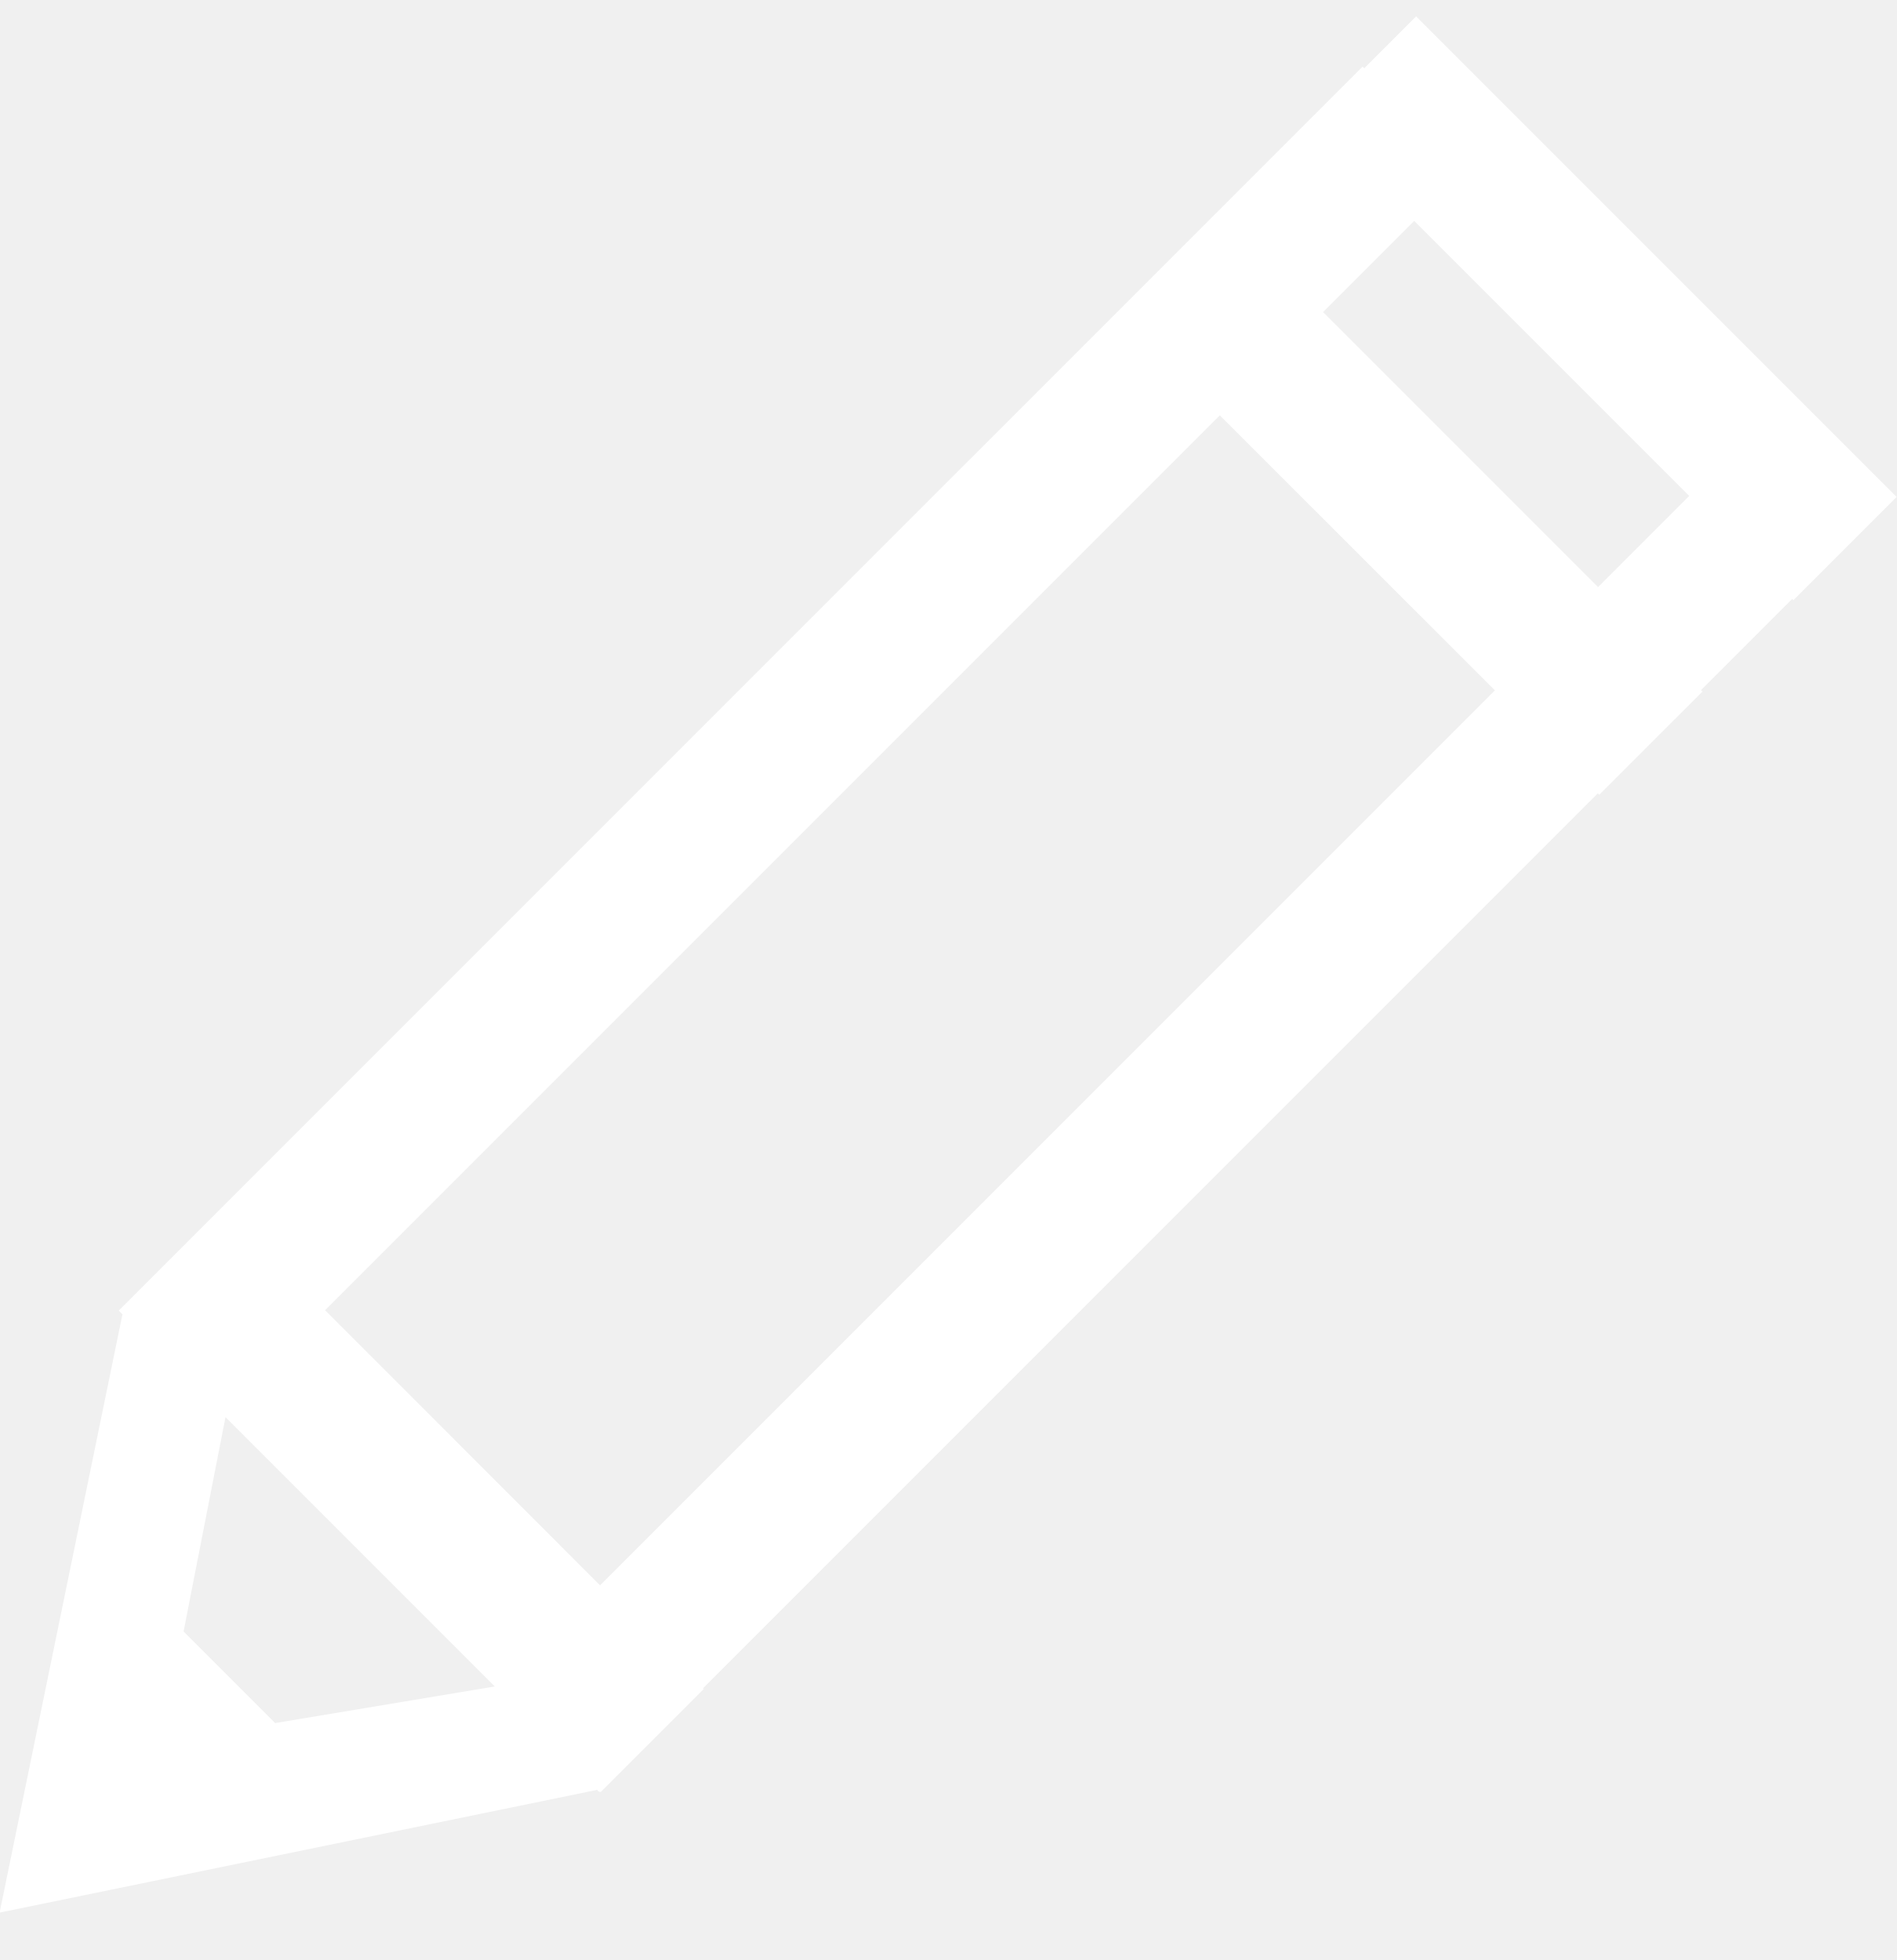
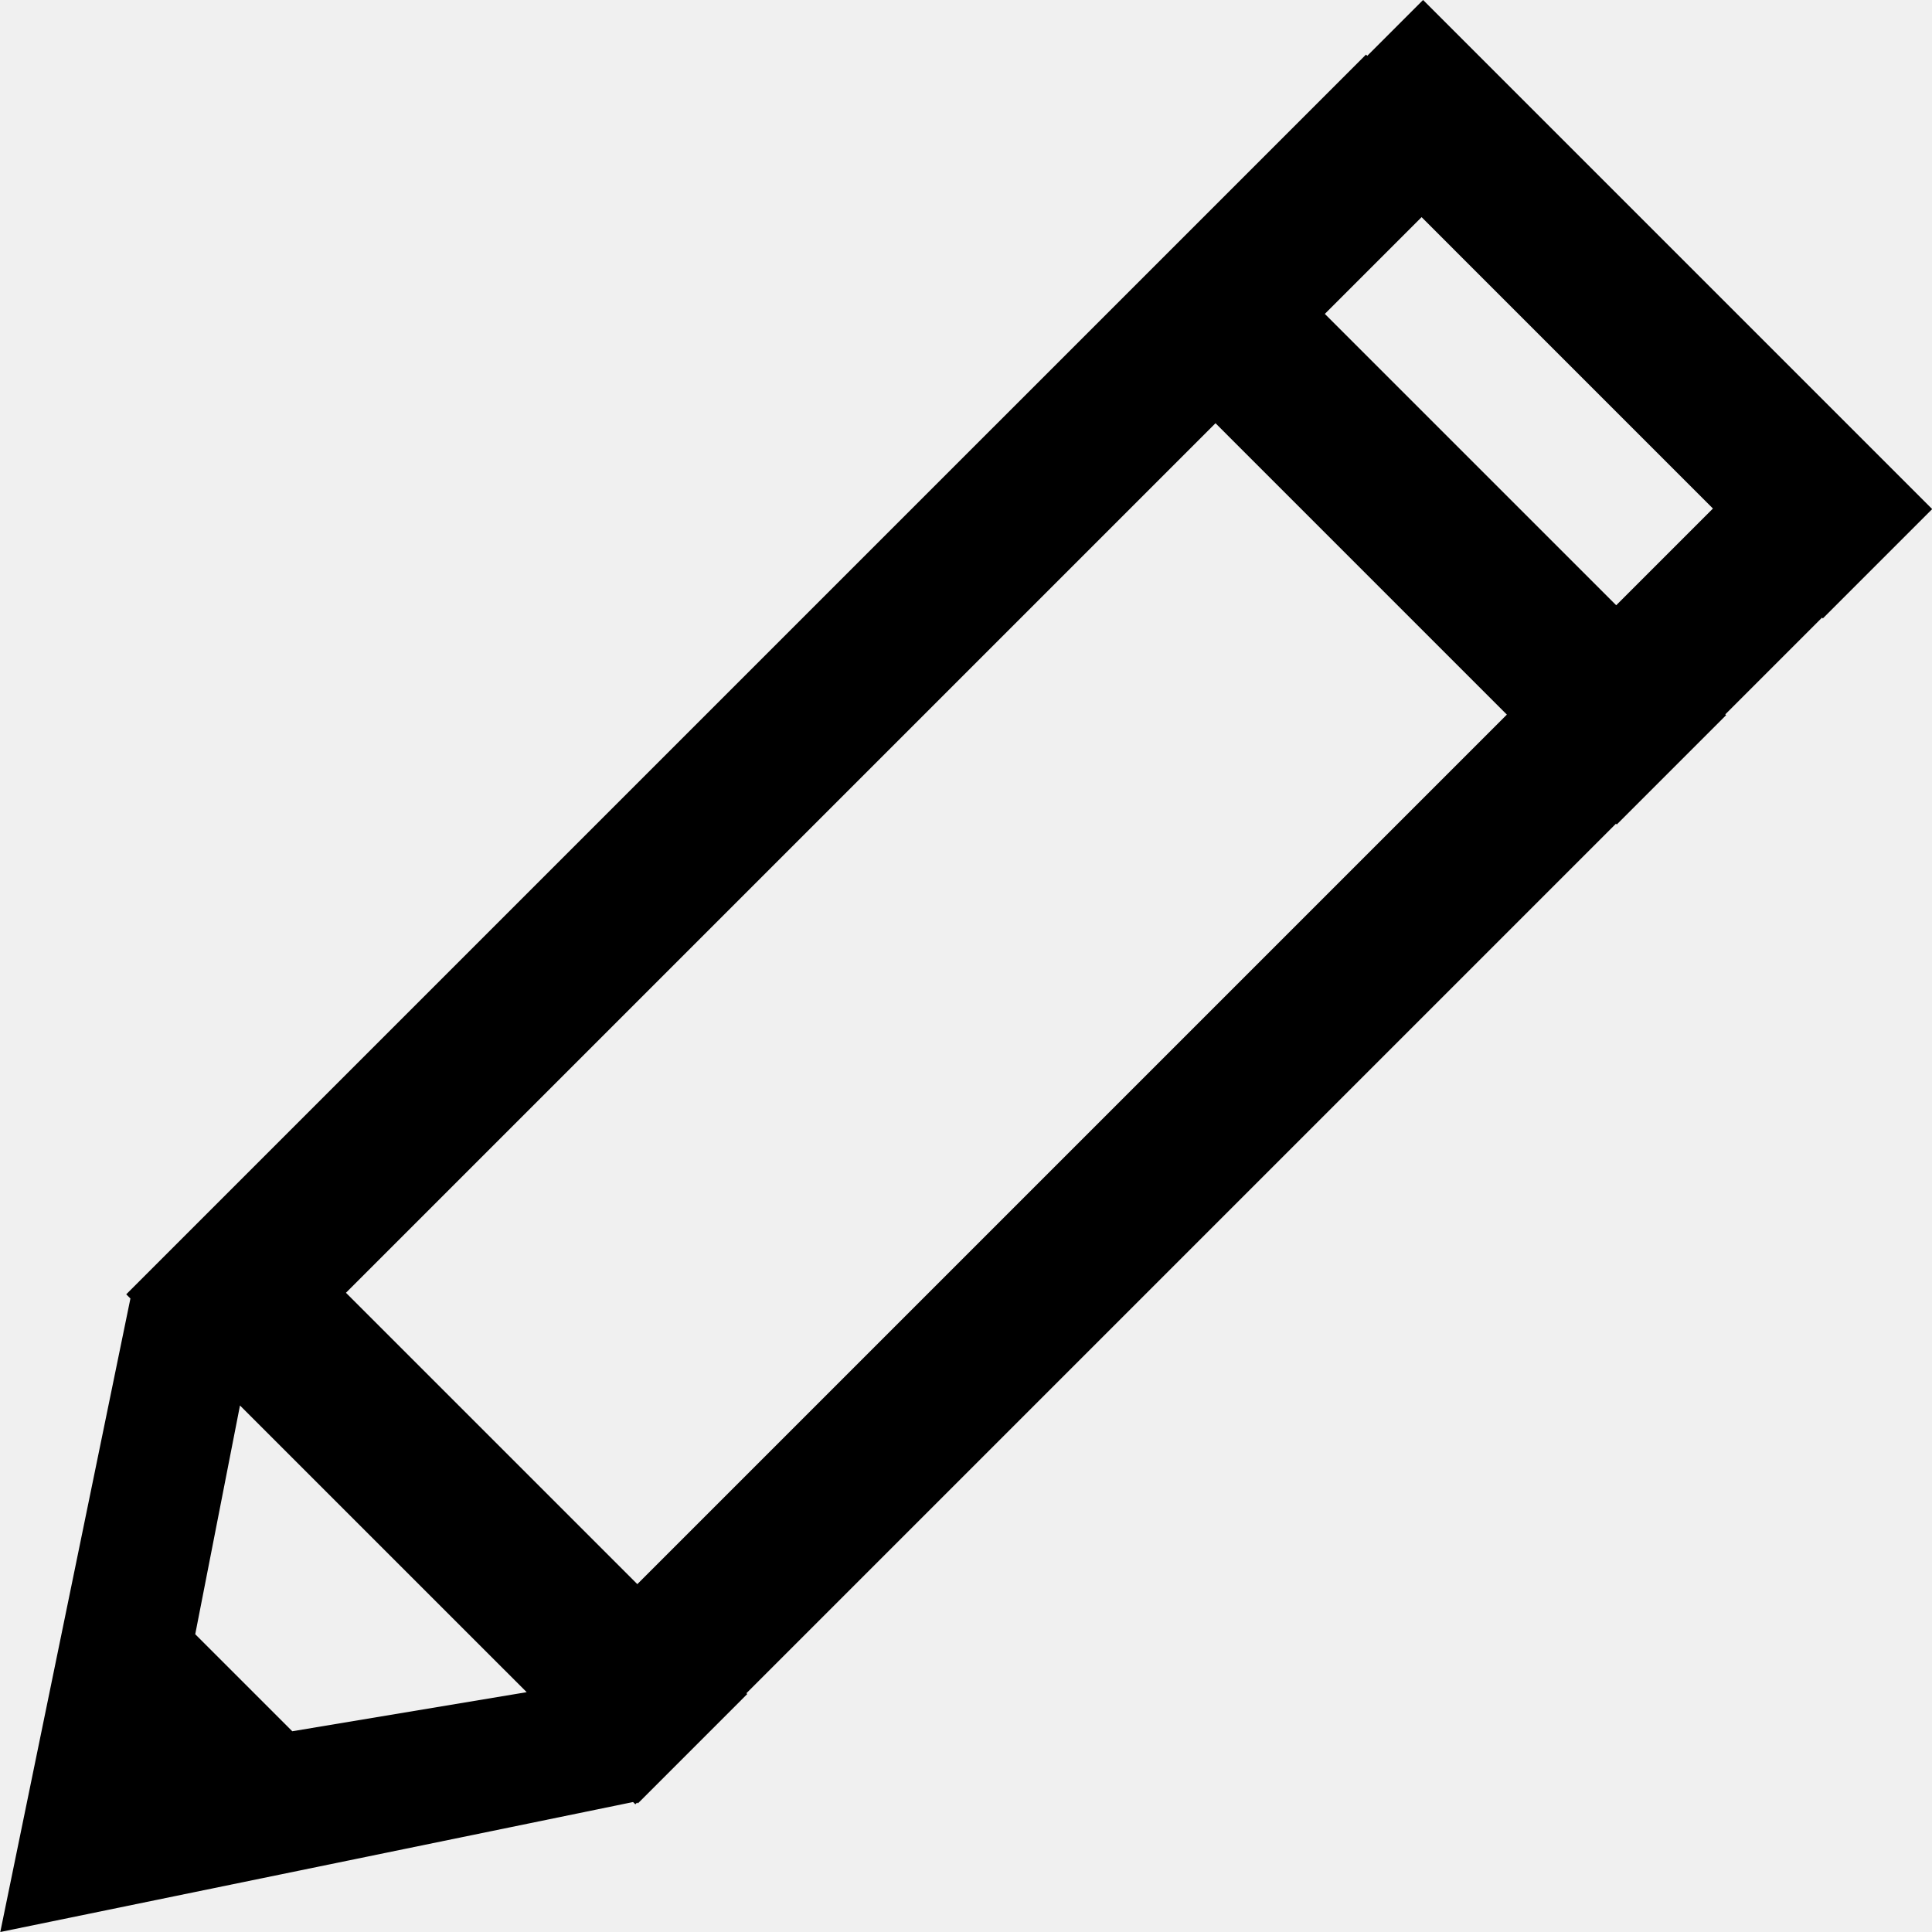
- <svg xmlns="http://www.w3.org/2000/svg" width="30px" height="31px" viewBox="0 0 30 31" version="1.1">
-   <g stroke-width="1" fill-rule="evenodd" fill="#FFFFFF">
-     <g transform="translate(-275, -740)">
-       <g transform="translate(274, 736)">
-         <path d="M2.937,24.788 L2.878,24.729 L22.554,5.054 L22.58,5.08 L23.401,4.259 L31.002,11.86 L29.369,13.492 L29.35,13.473 L27.908,14.915 L27.931,14.938 L26.298,16.57 L26.275,16.548 L12.121,30.702 L12.132,30.714 L10.5,32.346 L10.488,32.335 L10.48,32.344 L10.445,32.309 L0.994,34.25 L2.937,24.788 Z M4.567,26.414 L8.827,30.674 L5.353,31.253 L3.904,29.804 L4.567,26.414 Z M20.296,10.569 L6.142,24.723 L10.492,29.074 L24.647,14.919 L20.296,10.569 Z M21.929,8.936 L23.371,7.494 L27.721,11.844 L26.279,13.286 L21.929,8.936 Z" />
-       </g>
-     </g>
+ <svg xmlns="http://www.w3.org/2000/svg" width="75px" height="75px" viewBox="0 0 75 75" version="1.1">
+   <g id="design">
+     <path d="M5.063,50.408 L4.9,50.246 L53.028,2.118 L53.077,2.167 L55.244,-1.77635684e-15 L75.007,19.763 L70.763,24.007 L70.731,23.976 L66.976,27.731 L67.007,27.763 L62.763,32.007 L62.731,31.976 L28.976,65.731 L29.007,65.763 L24.881,69.89 L24.883,69.892 L24.878,69.893 L24.763,70.007 L24.731,69.976 L24.664,70.043 L24.575,69.955 L0.011,75 L5.063,50.408 Z M20.446,65.69 L9.316,54.561 L7.579,63.441 L9.362,65.223 L11.346,67.207 L20.446,65.69 Z M13.43,50.186 L24.741,61.496 L58.496,27.741 L47.186,16.43 L13.43,50.186 Z M51.43,12.186 L62.741,23.496 L66.496,19.741 L55.186,8.43 L51.43,12.186 Z" />
  </g>
</svg>
